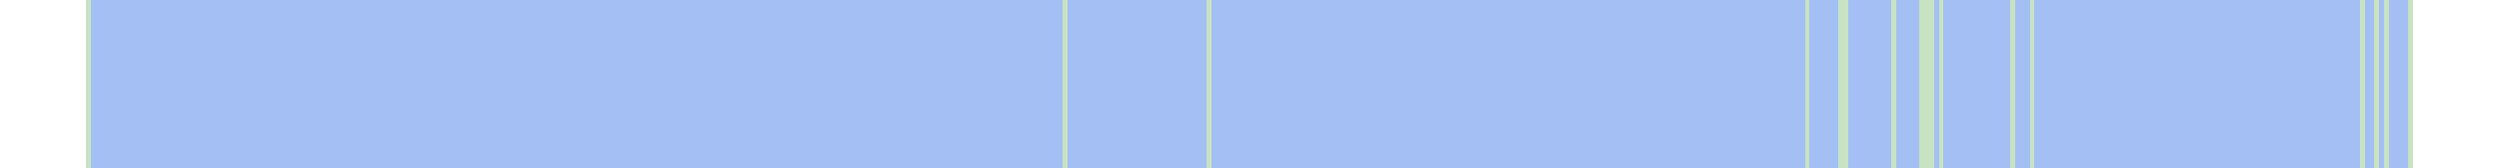
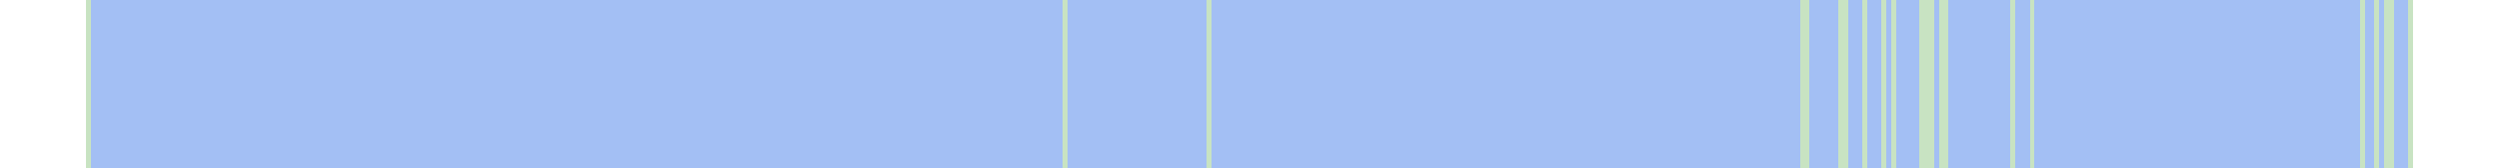
<svg xmlns="http://www.w3.org/2000/svg" viewBox="0 0 522 35" shape-rendering="crispEdges">
  <rect y="0" x="18" width="486" height="35" fill="#a3bff4" />
  <rect y="0" x="18" width="1" height="35" fill="#c8e3c2" />
  <rect y="0" x="222" width="1" height="35" fill="#c8e3c2" />
  <rect y="0" x="252" width="1" height="35" fill="#c8e3c2" />
+   <rect y="0" x="376" width="1" height="35" fill="#c8e3c2" />
  <rect y="0" x="377" width="1" height="35" fill="#c8e3c2" />
  <rect y="0" x="384" width="1" height="35" fill="#c8e3c2" />
  <rect y="0" x="385" width="1" height="35" fill="#c8e3c2" />
+   <rect y="0" x="389" width="1" height="35" fill="#c8e3c2" />
+   <rect y="0" x="393" width="1" height="35" fill="#c8e3c2" />
  <rect y="0" x="395" width="1" height="35" fill="#c8e3c2" />
  <rect y="0" x="401" width="1" height="35" fill="#c8e3c2" />
  <rect y="0" x="402" width="1" height="35" fill="#c8e3c2" />
  <rect y="0" x="403" width="1" height="35" fill="#c8e3c2" />
  <rect y="0" x="405" width="1" height="35" fill="#c8e3c2" />
+   <rect y="0" x="406" width="1" height="35" fill="#c8e3c2" />
  <rect y="0" x="420" width="1" height="35" fill="#c8e3c2" />
  <rect y="0" x="424" width="1" height="35" fill="#c8e3c2" />
  <rect y="0" x="493" width="1" height="35" fill="#c8e3c2" />
  <rect y="0" x="496" width="1" height="35" fill="#c8e3c2" />
  <rect y="0" x="498" width="1" height="35" fill="#c8e3c2" />
+   <rect y="0" x="499" width="1" height="35" fill="#c8e3c2" />
  <rect y="0" x="503" width="1" height="35" fill="#c8e3c2" />
</svg>
